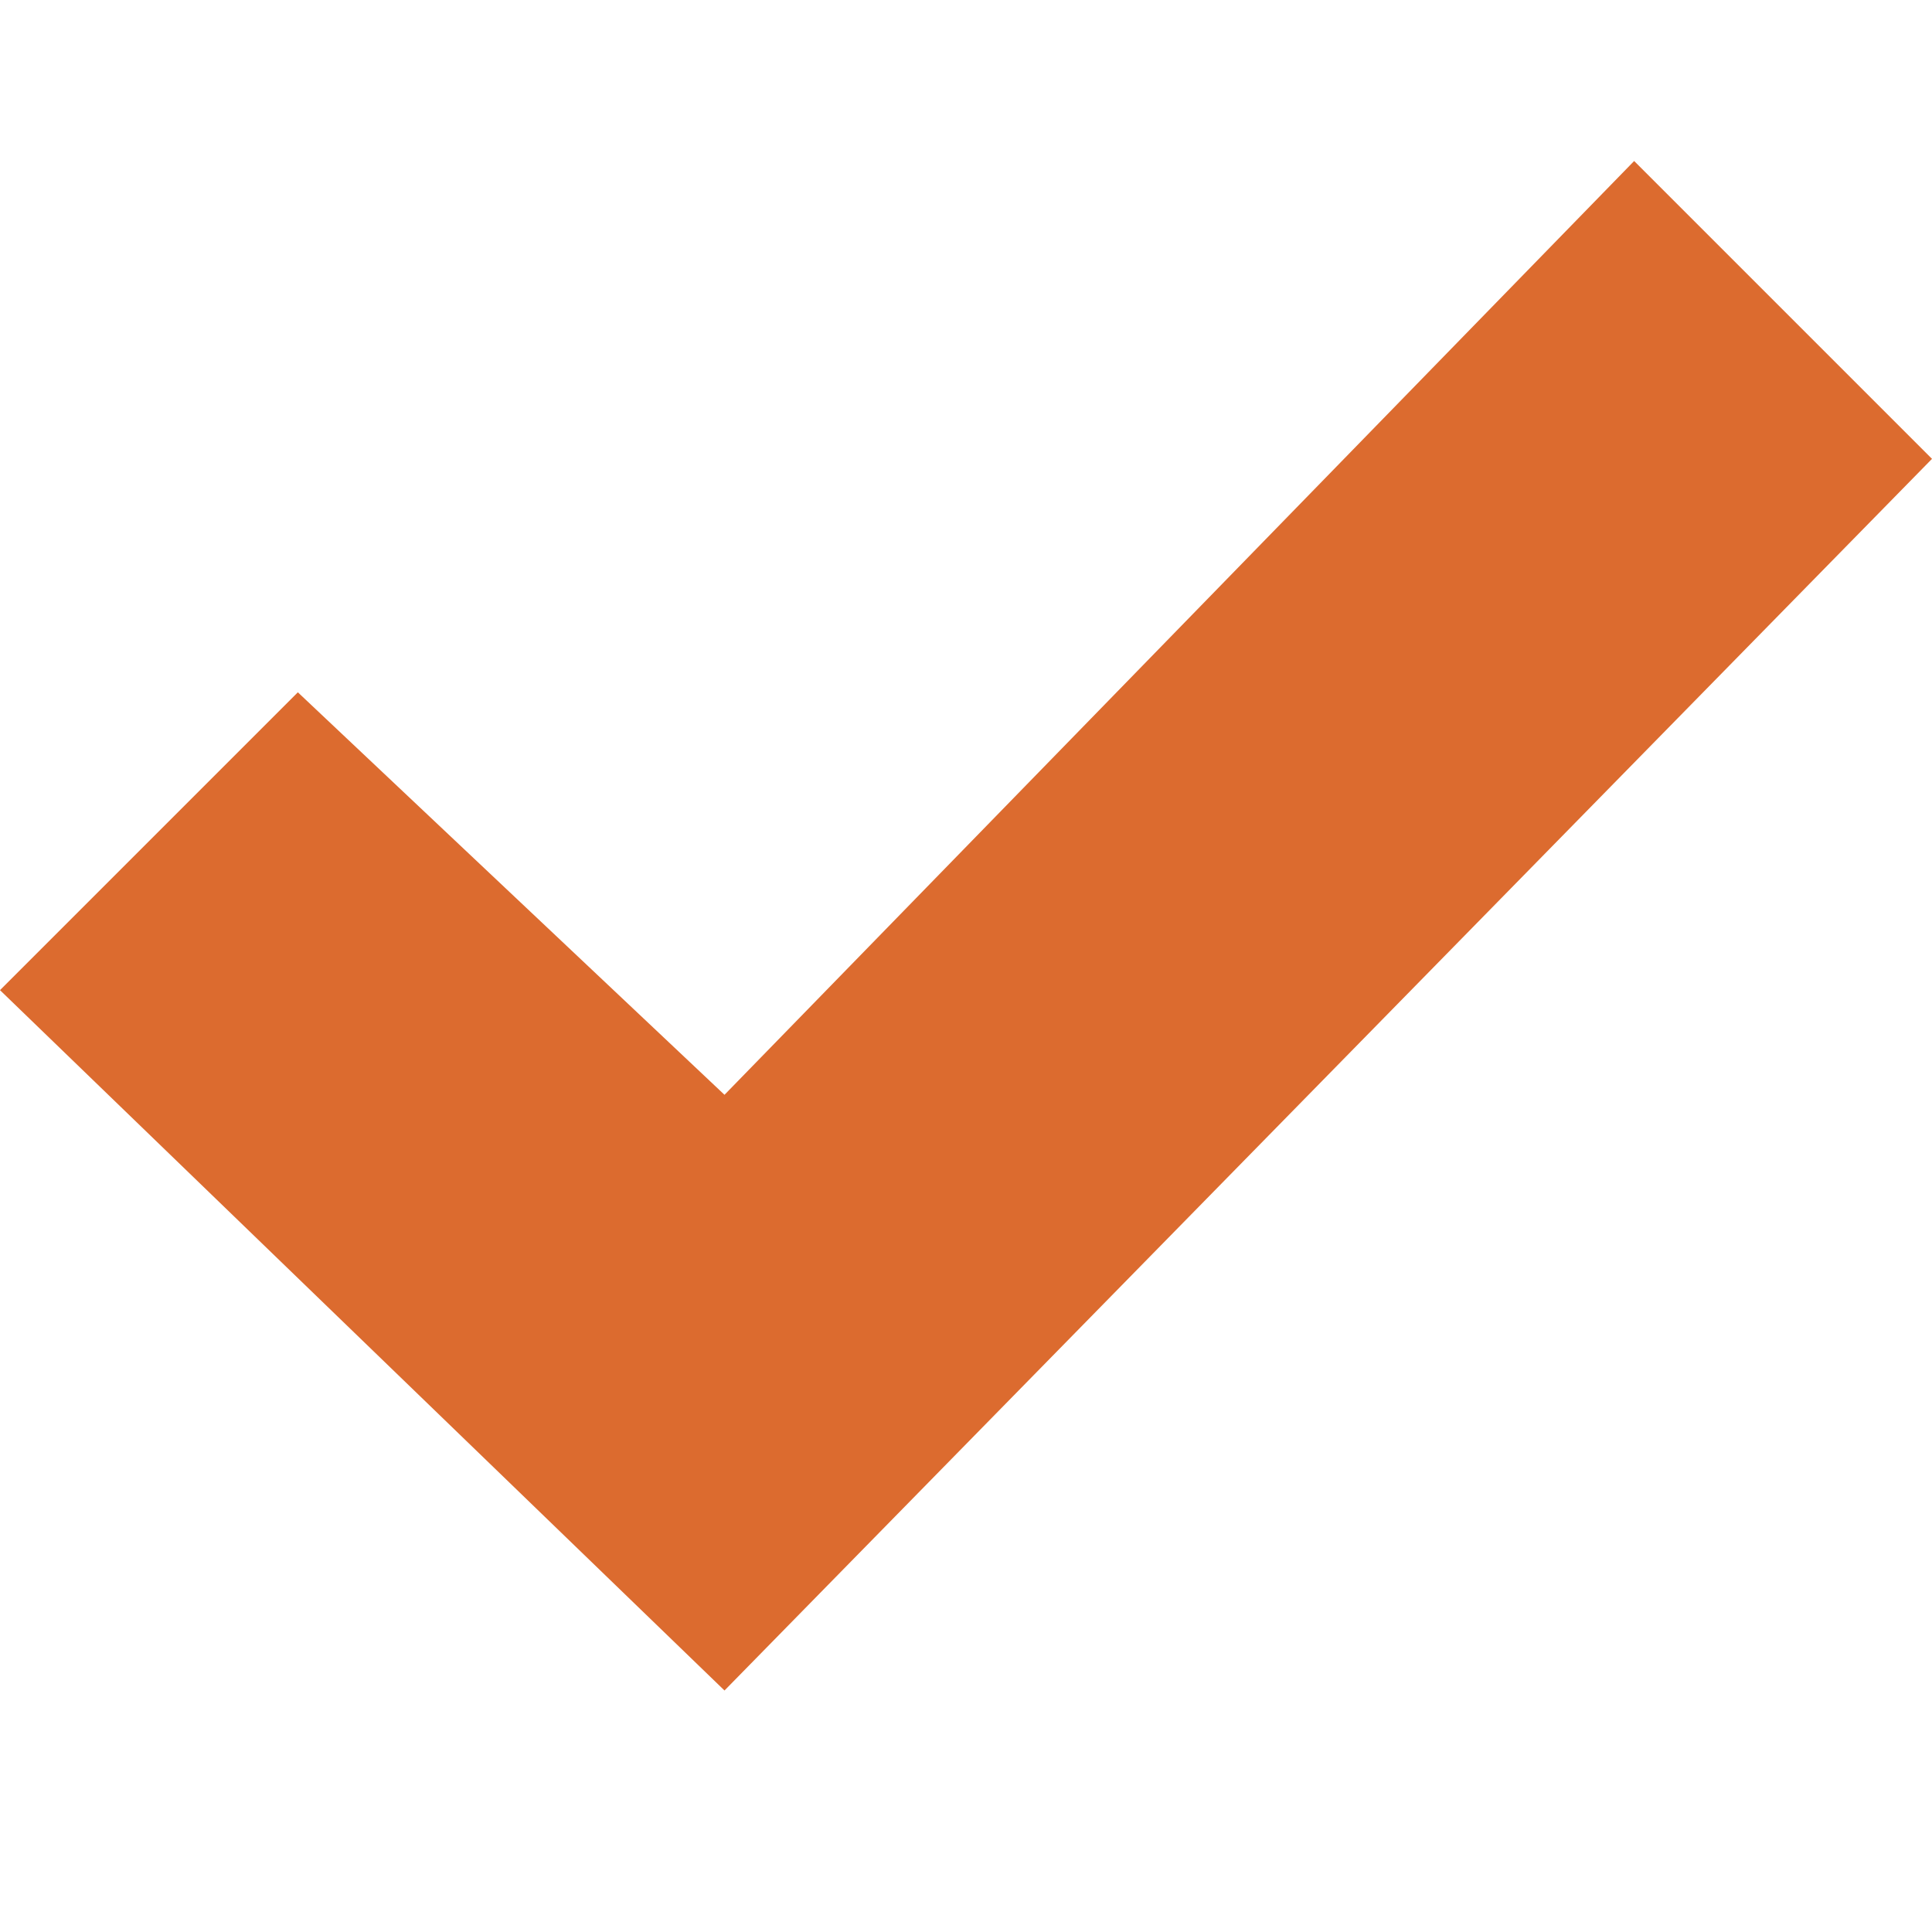
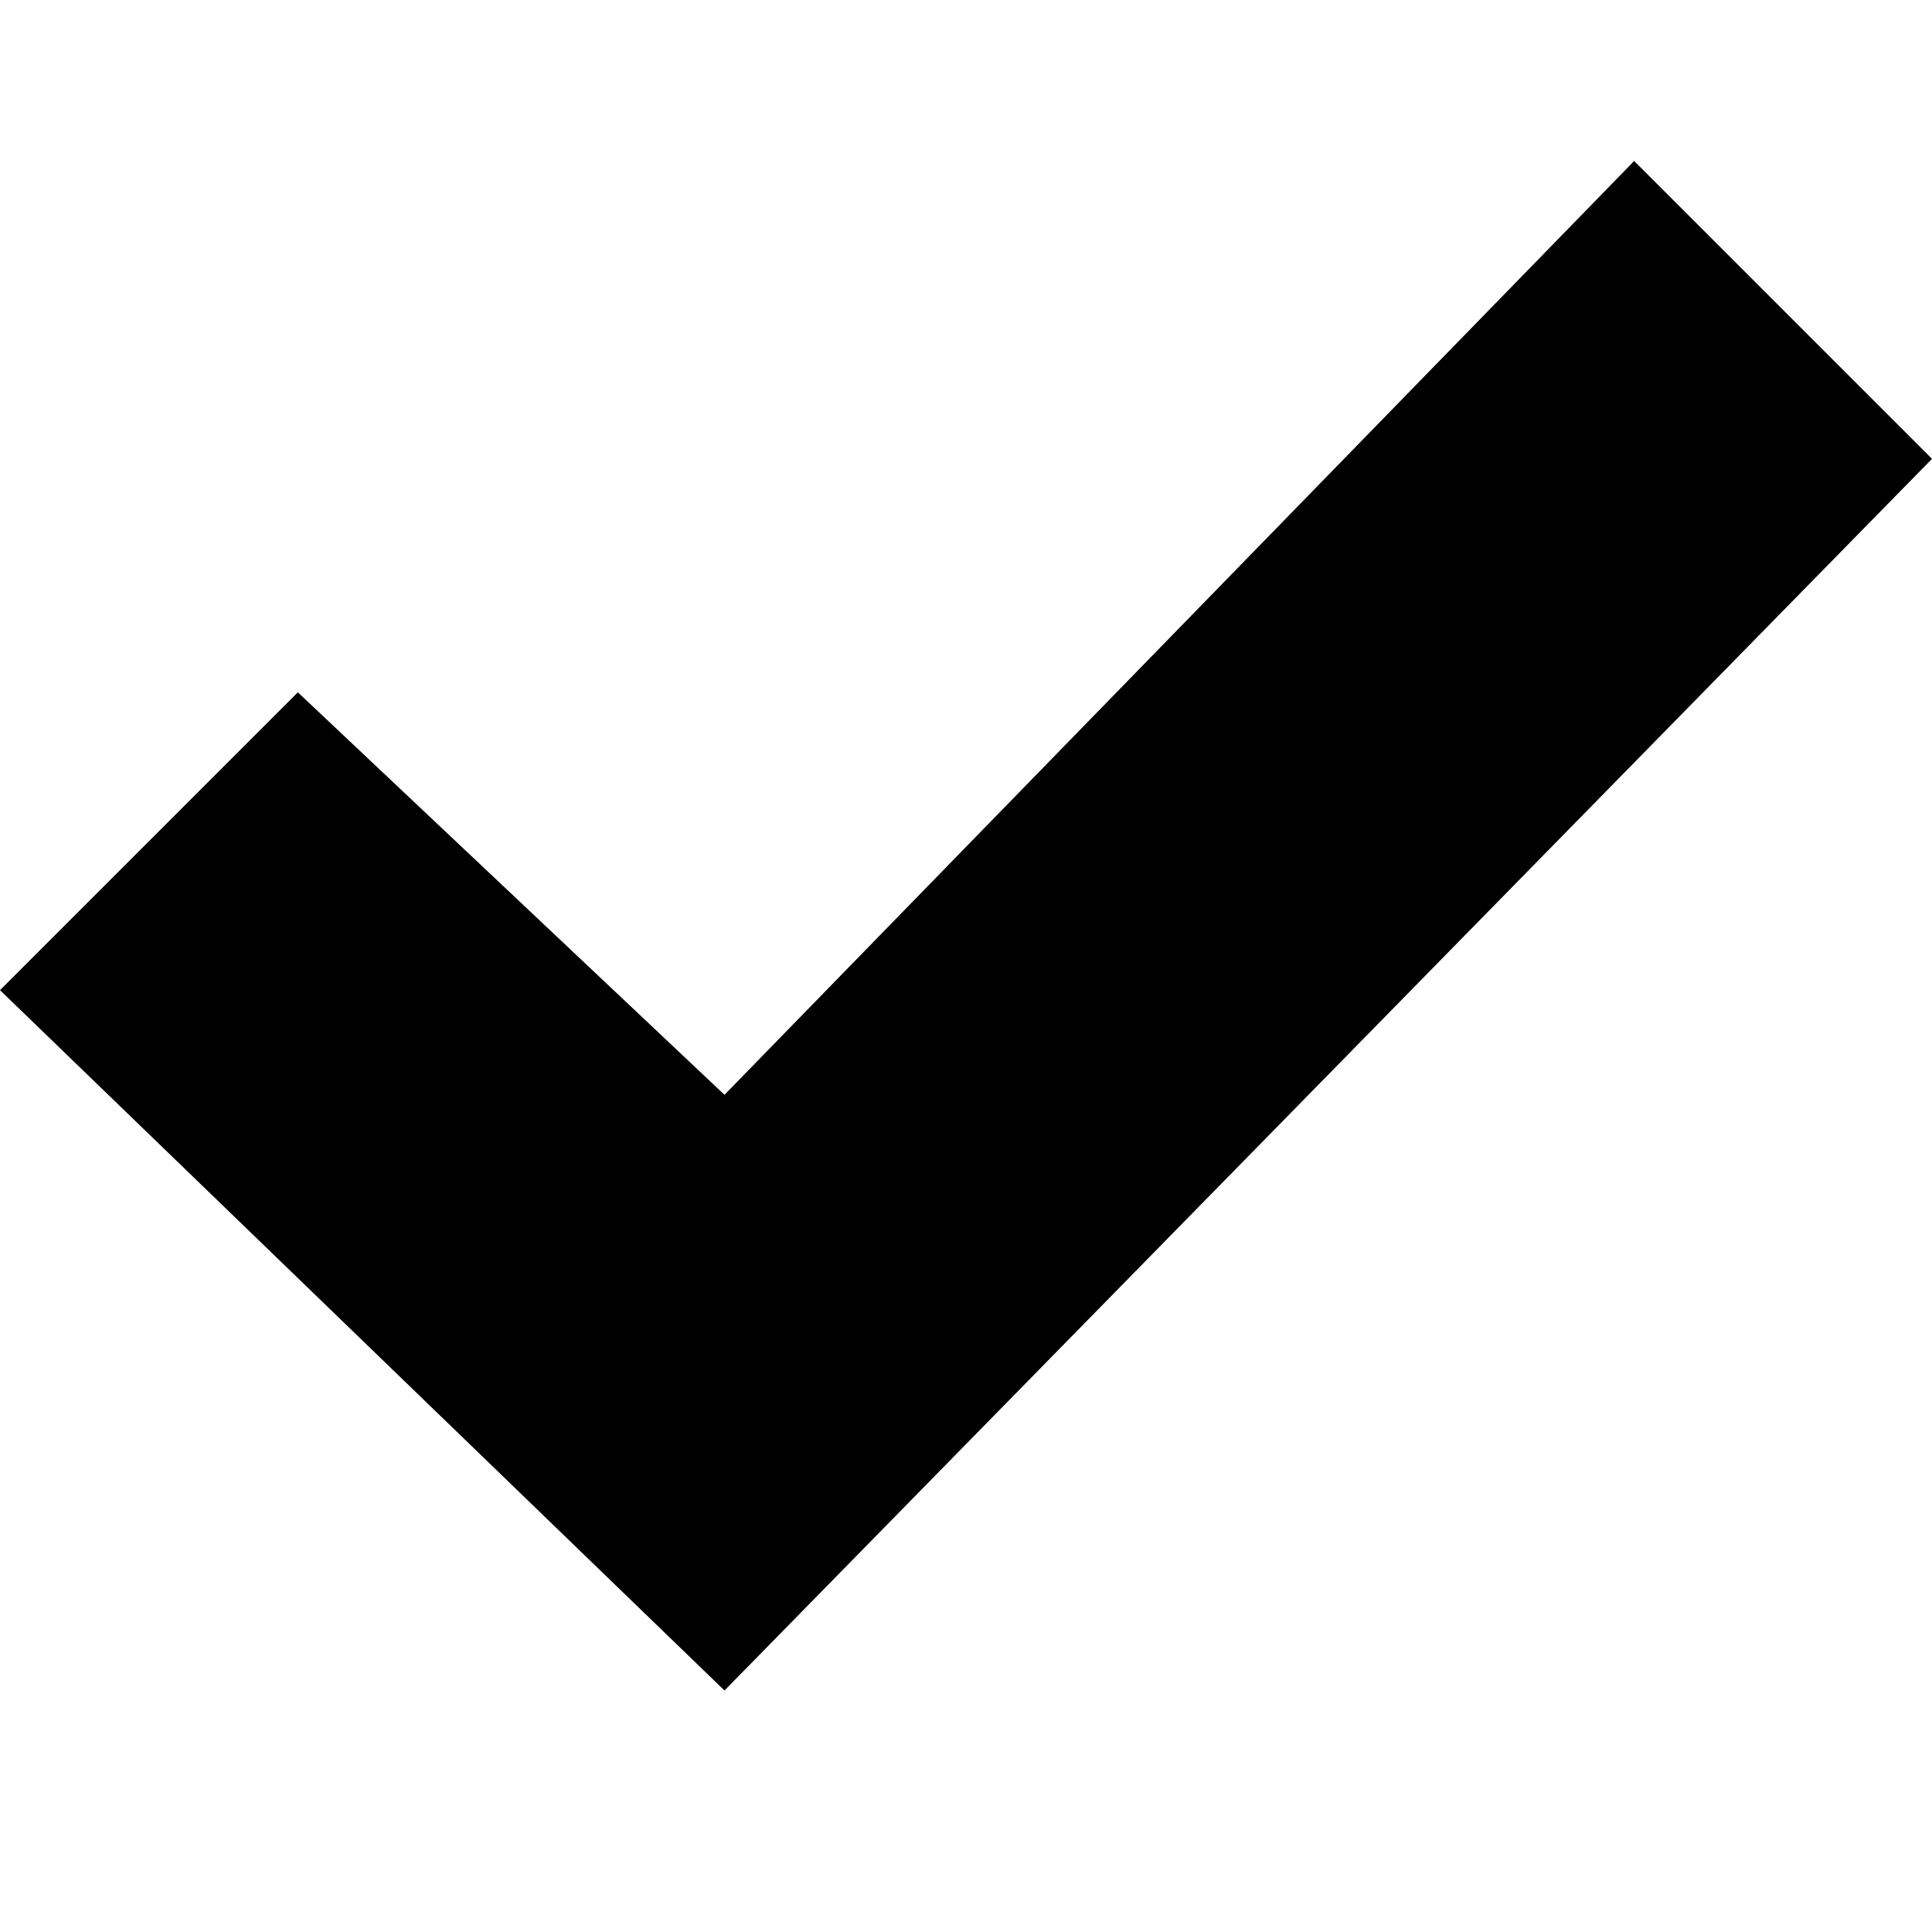
<svg xmlns="http://www.w3.org/2000/svg" version="1.1" id="Layer_1" x="0px" y="0px" viewBox="0 0 24 24" style="enable-background:new 0 0 24 24;" xml:space="preserve">
-   <path fill="#DC6B2F" d="M20.3,2L9,13.6l-5.3-5L0,12.3L9,21L24,5.7L20.3,2z" />
+   <path fill="#000000" d="M20.3,2L9,13.6l-5.3-5L0,12.3L9,21L24,5.7L20.3,2z" />
</svg>
